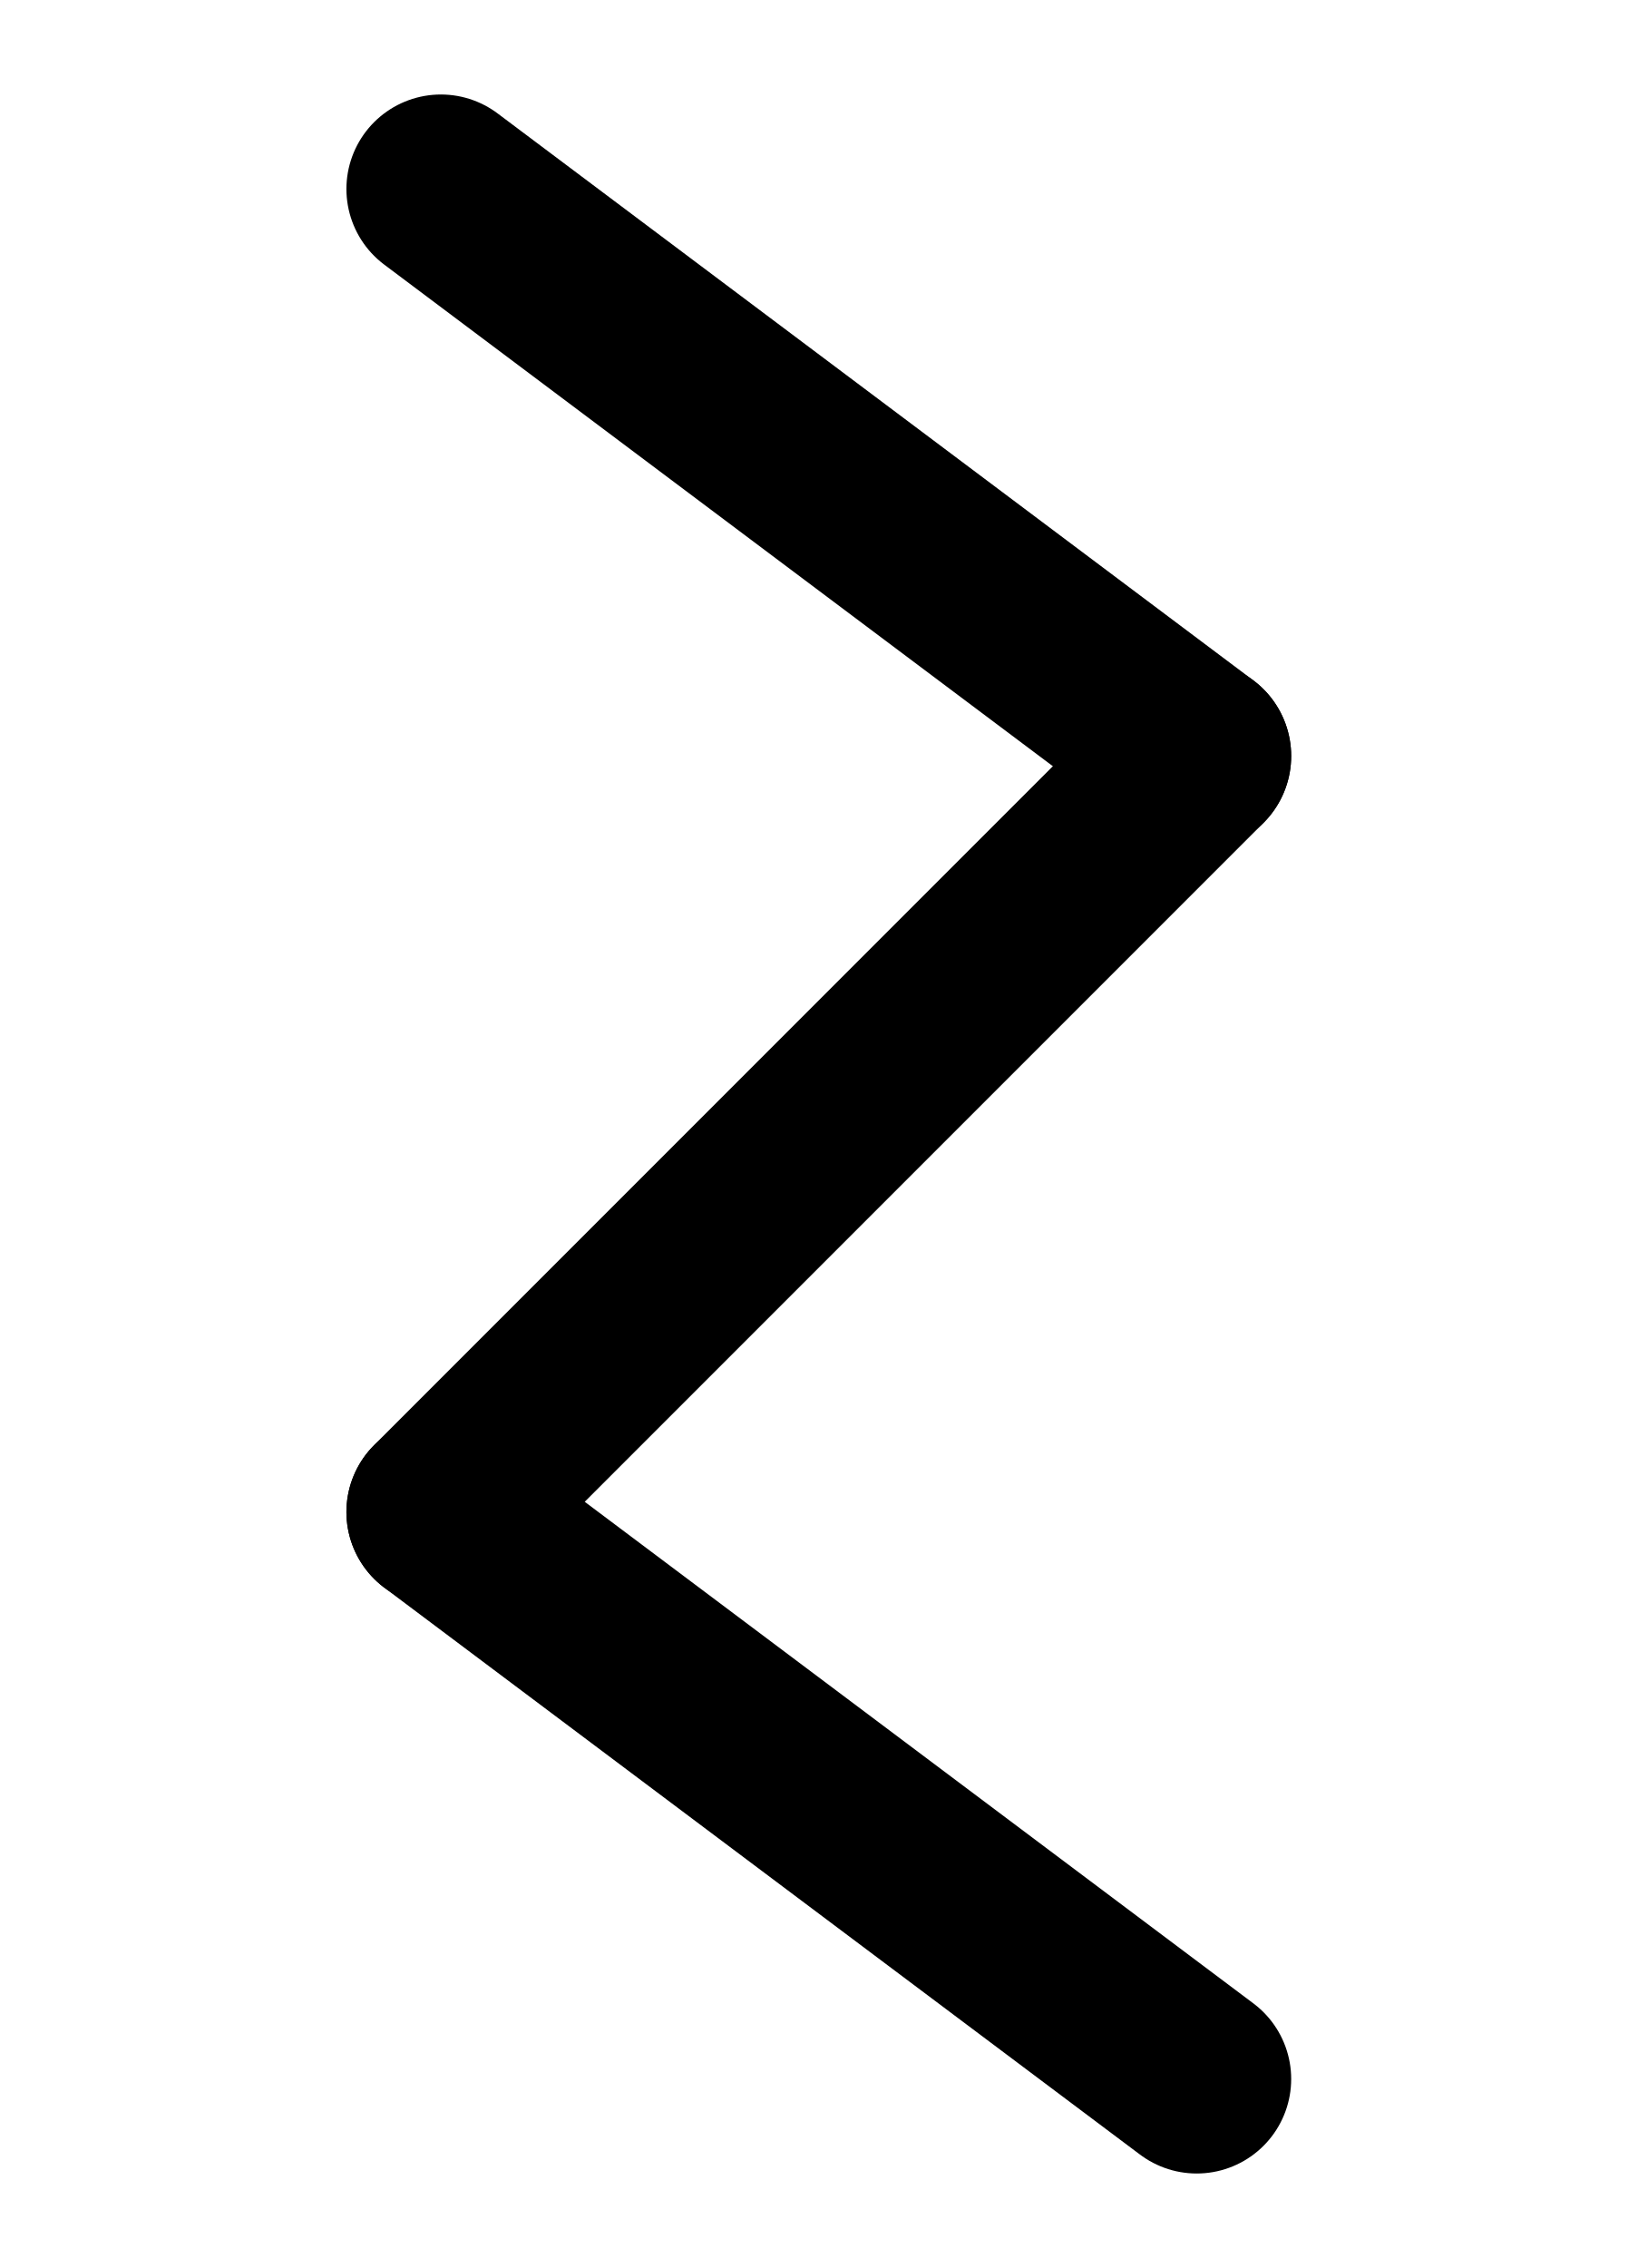
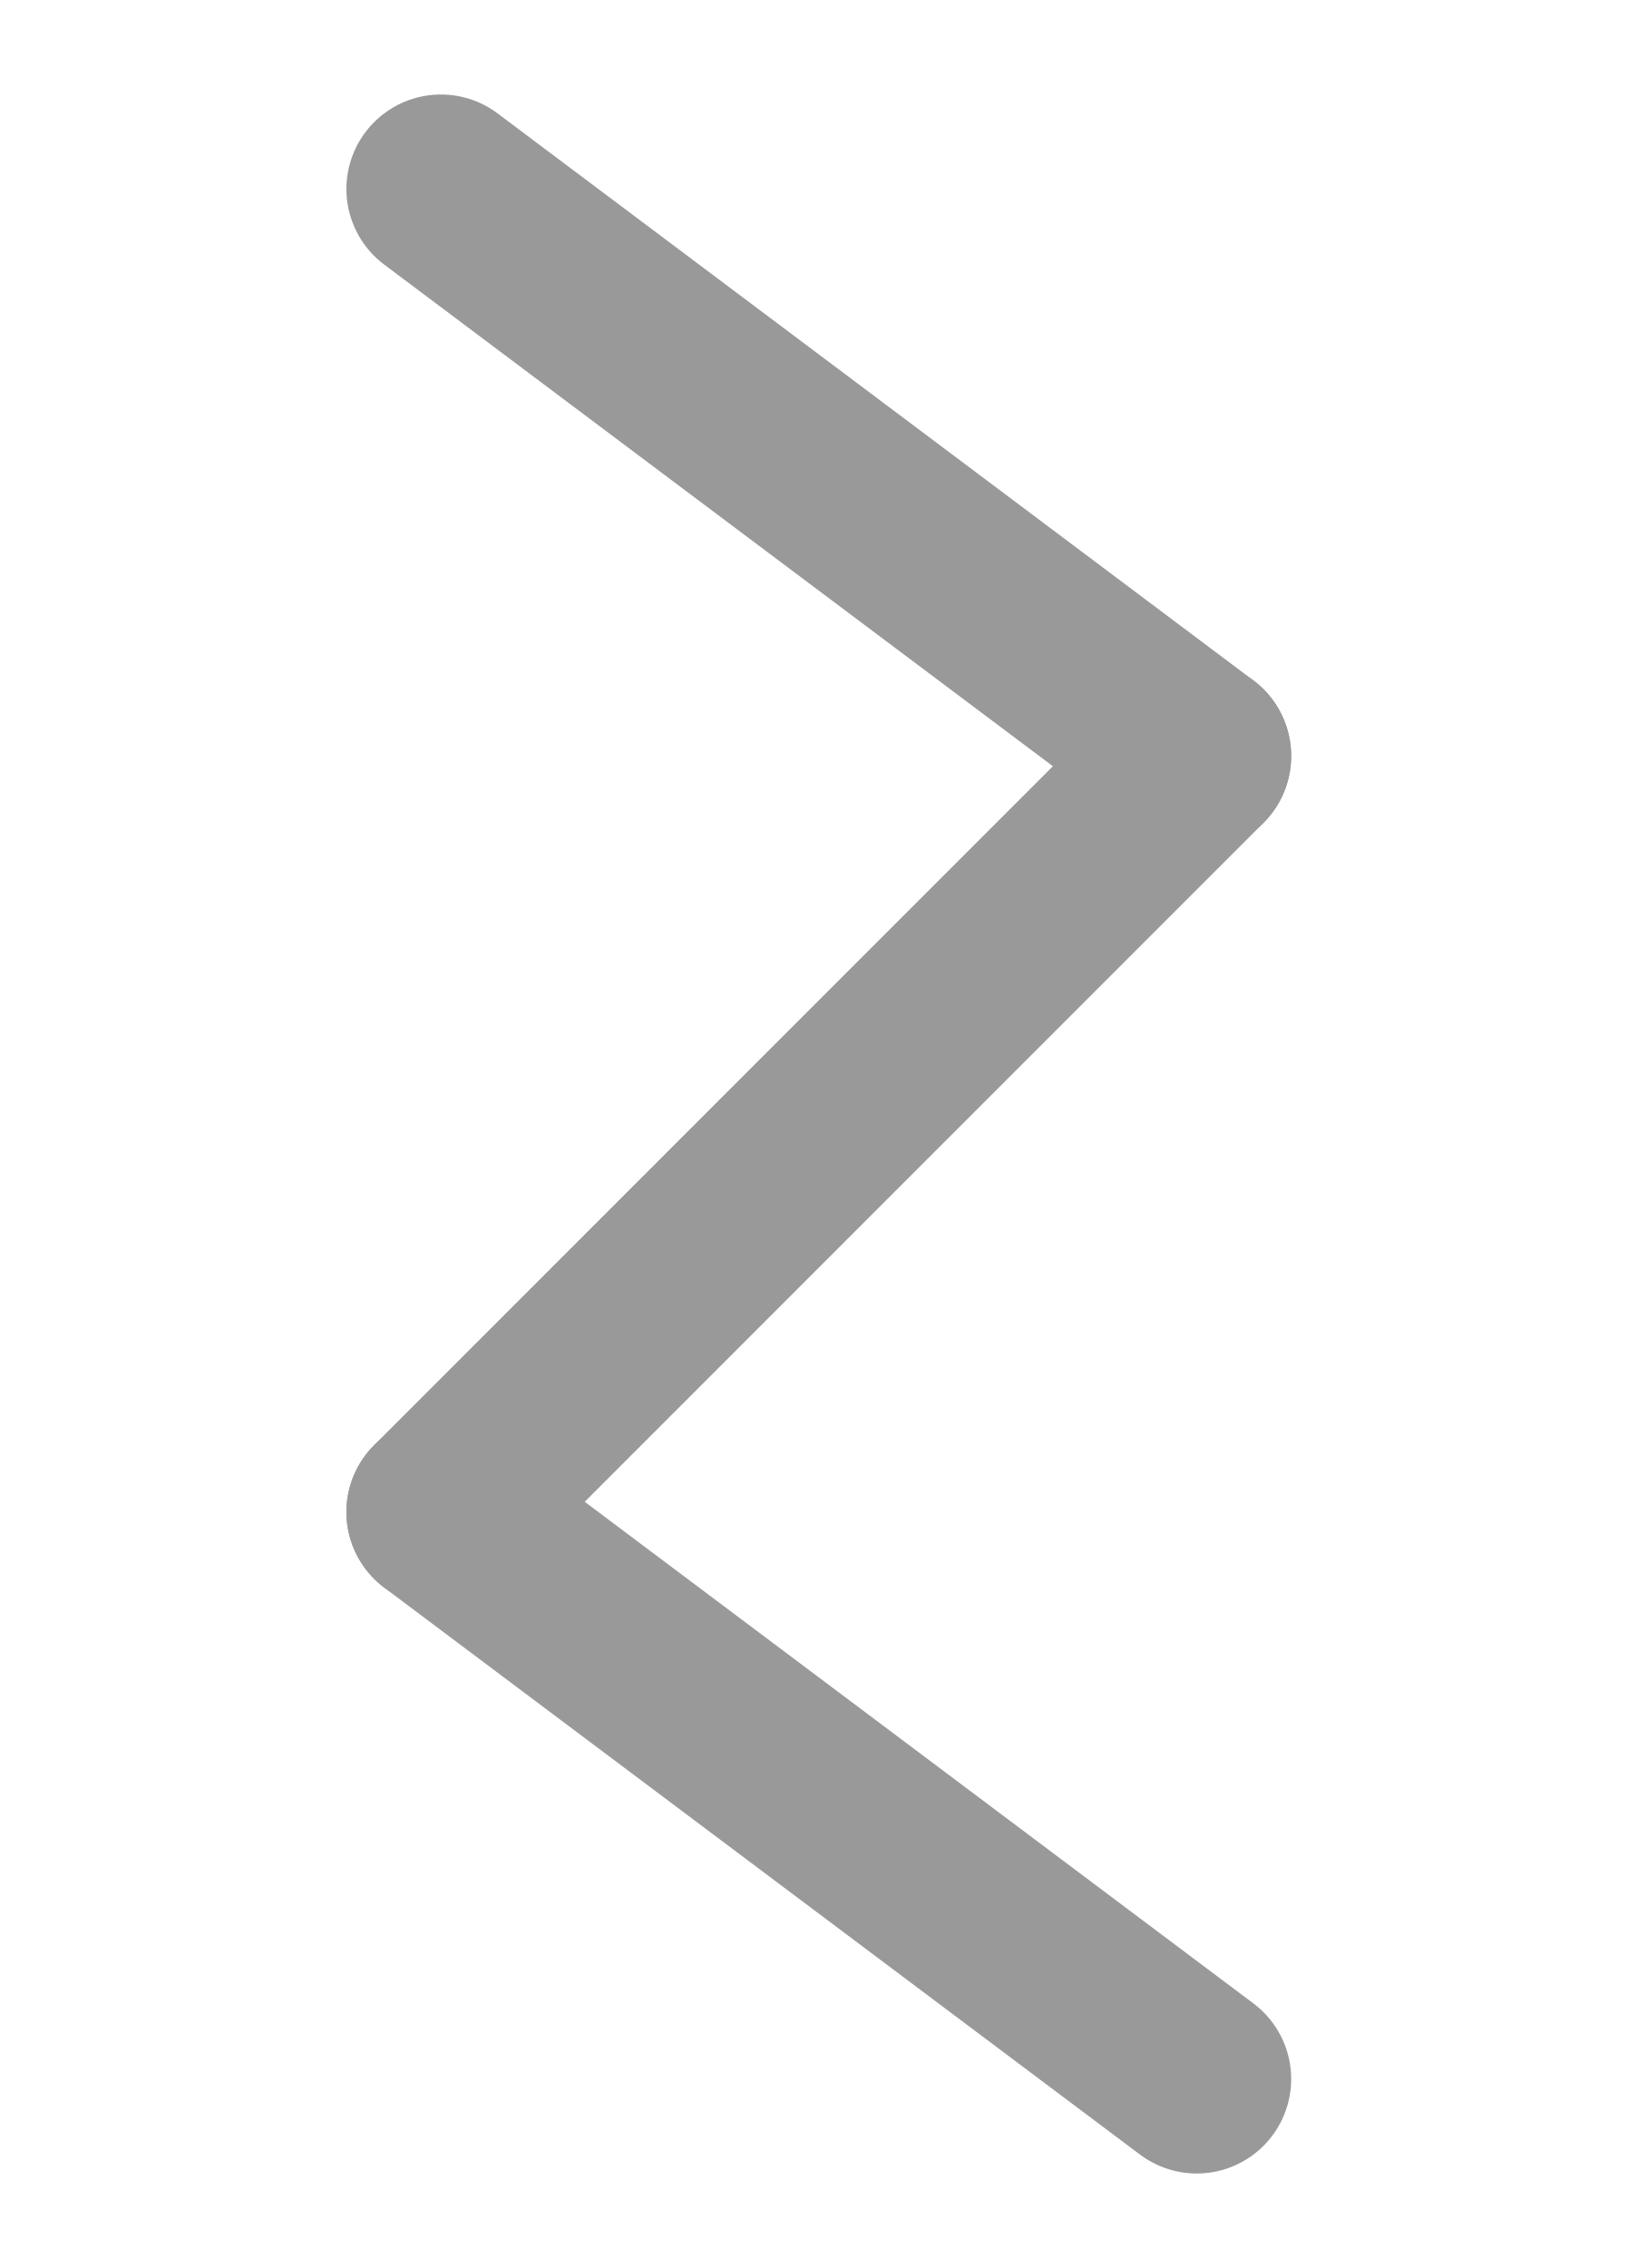
<svg xmlns="http://www.w3.org/2000/svg" version="1.0" id="LeponticS-02" x="0px" y="0px" width="130" height="180">
-   <line fill="none" stroke="#000" stroke-width="15" stroke-linecap="round" stroke-linejoin="round" x1="35.0" y1="15" x2="95.0" y2="60.0" />
-   <line fill="none" stroke="#000" stroke-width="15" stroke-linecap="round" stroke-linejoin="round" x1="95.0" y1="60.0" x2="35.0" y2="120.0" />
-   <line fill="none" stroke="#000" stroke-width="15" stroke-linecap="round" stroke-linejoin="round" x1="35.0" y1="120.0" x2="95.0" y2="165" />
+   <line fill="none" stroke="#999" stroke-width="15" stroke-linecap="round" stroke-linejoin="round" x1="35.0" y1="15" x2="95.0" y2="60.0" />
+   <line fill="none" stroke="#999" stroke-width="15" stroke-linecap="round" stroke-linejoin="round" x1="95.0" y1="60.0" x2="35.0" y2="120.0" />
+   <line fill="none" stroke="#999" stroke-width="15" stroke-linecap="round" stroke-linejoin="round" x1="35.0" y1="120.0" x2="95.0" y2="165" />
</svg>
